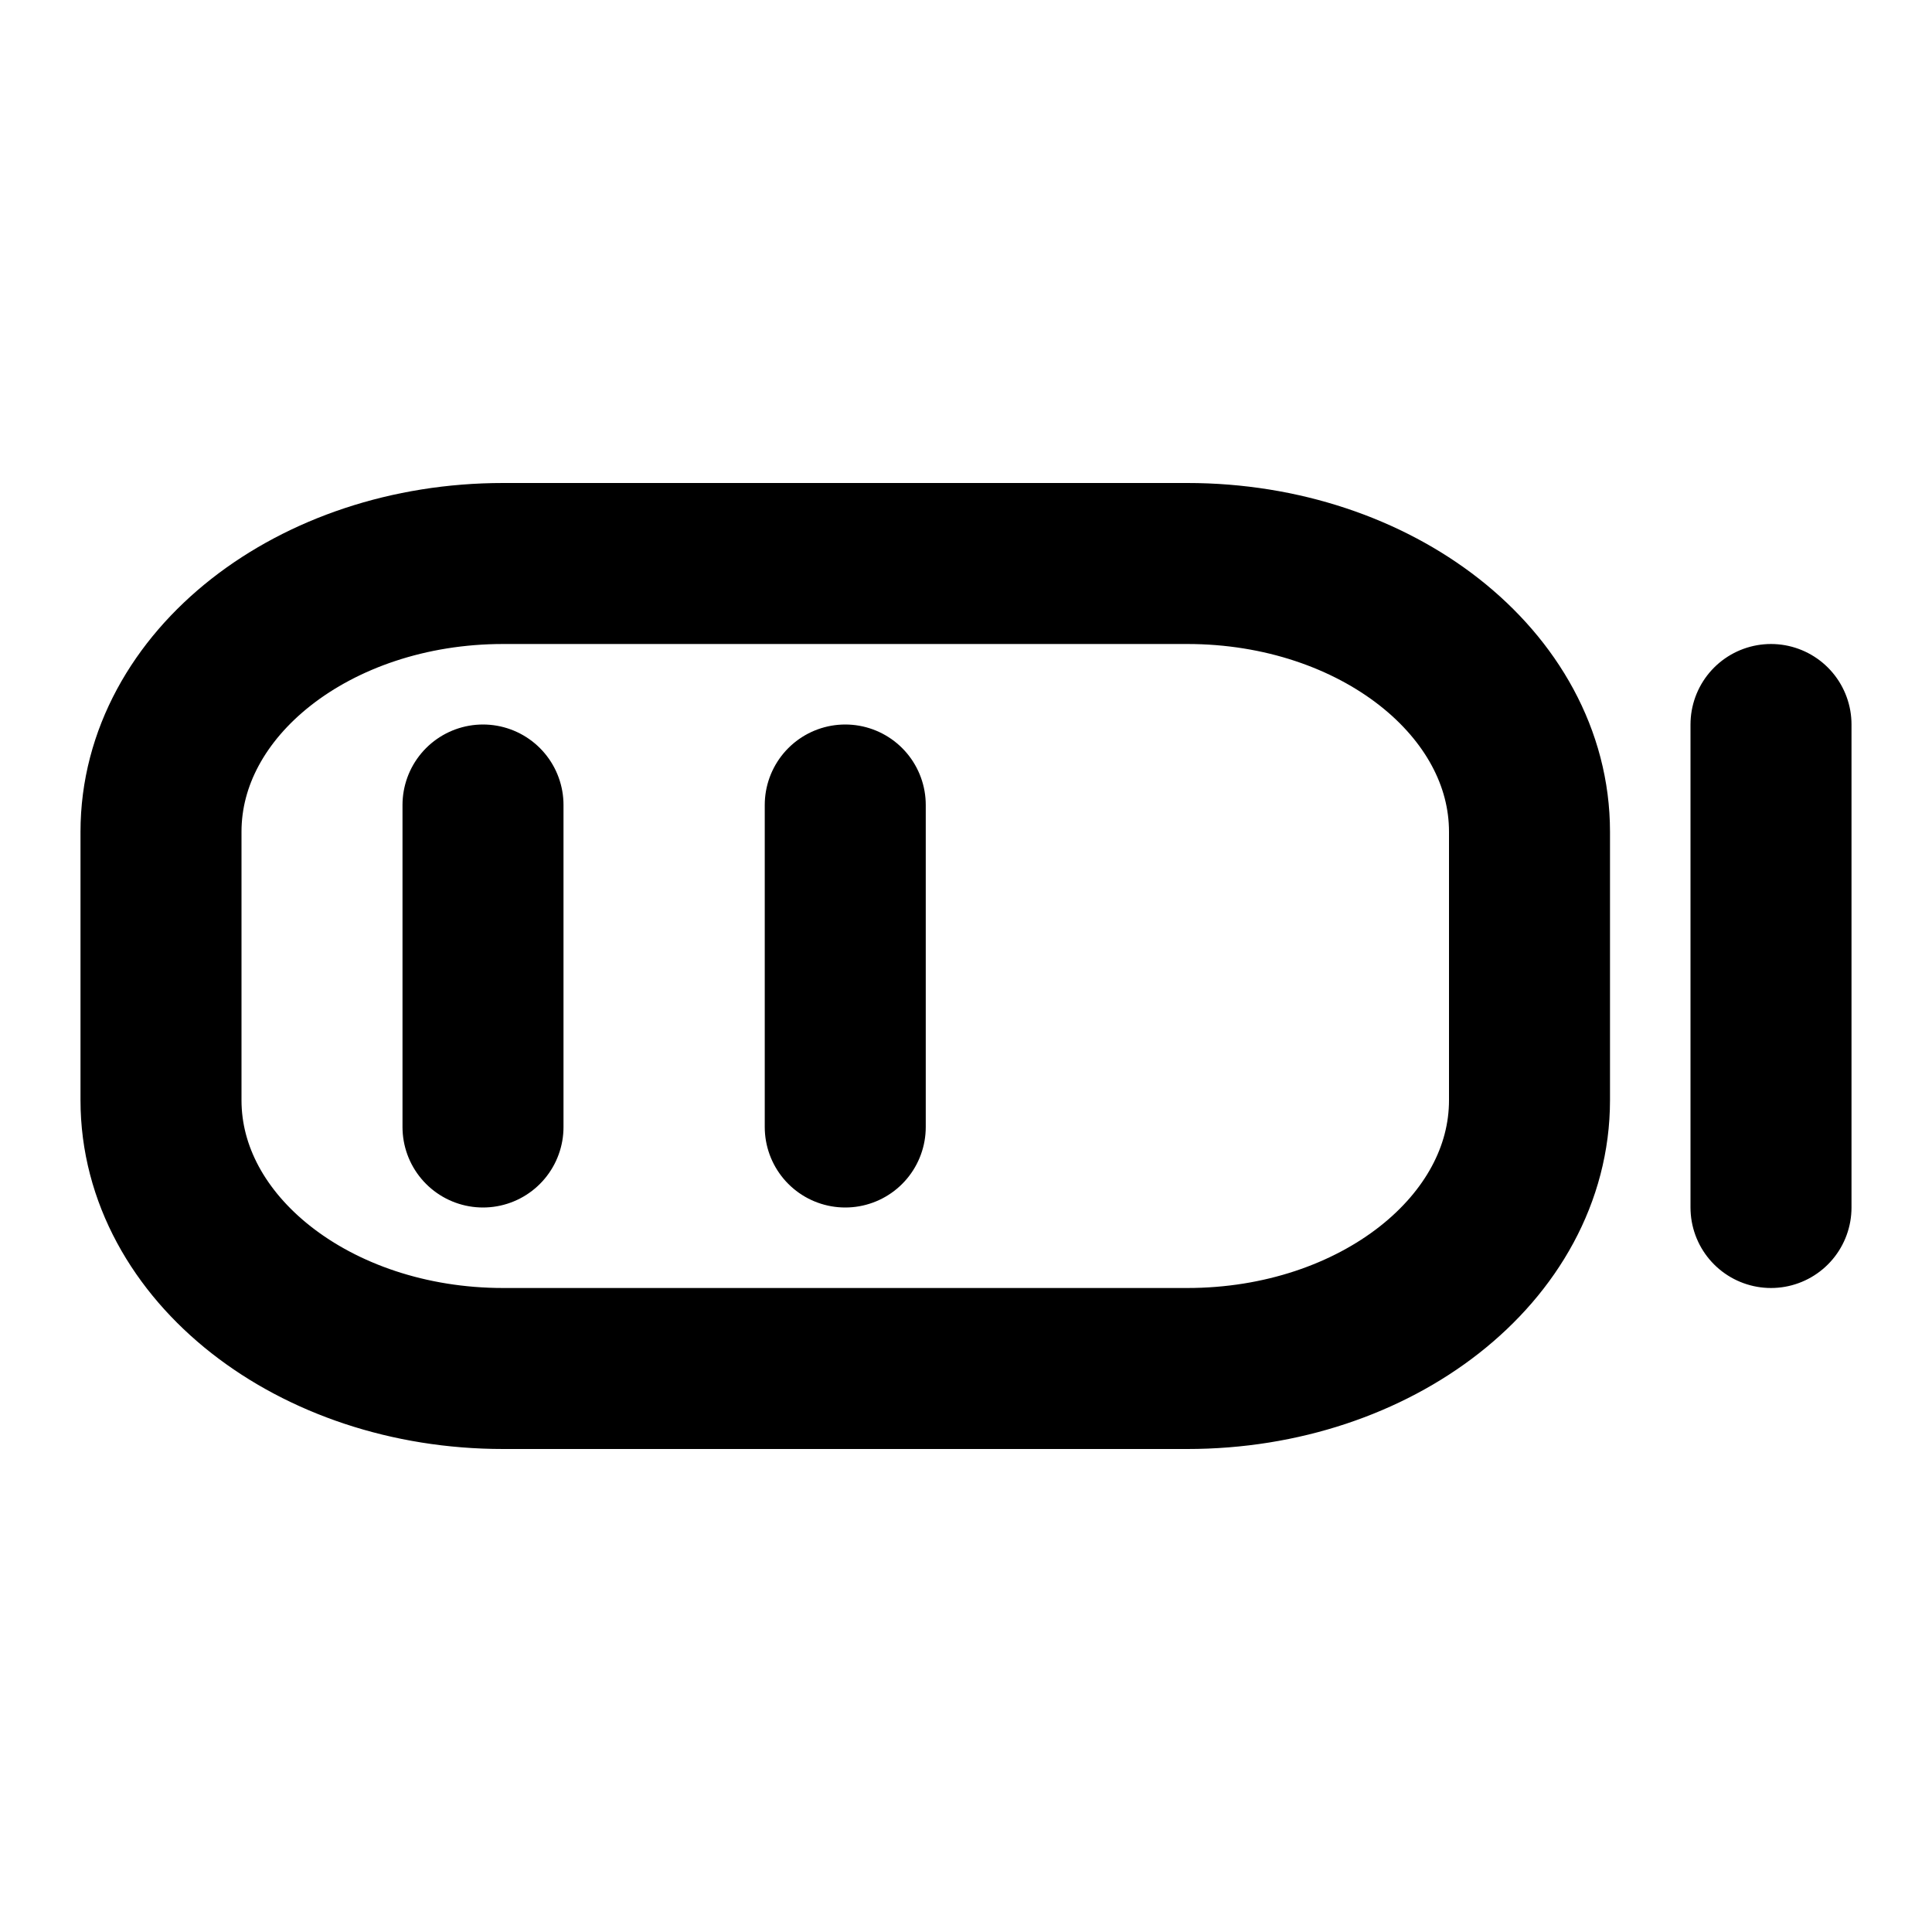
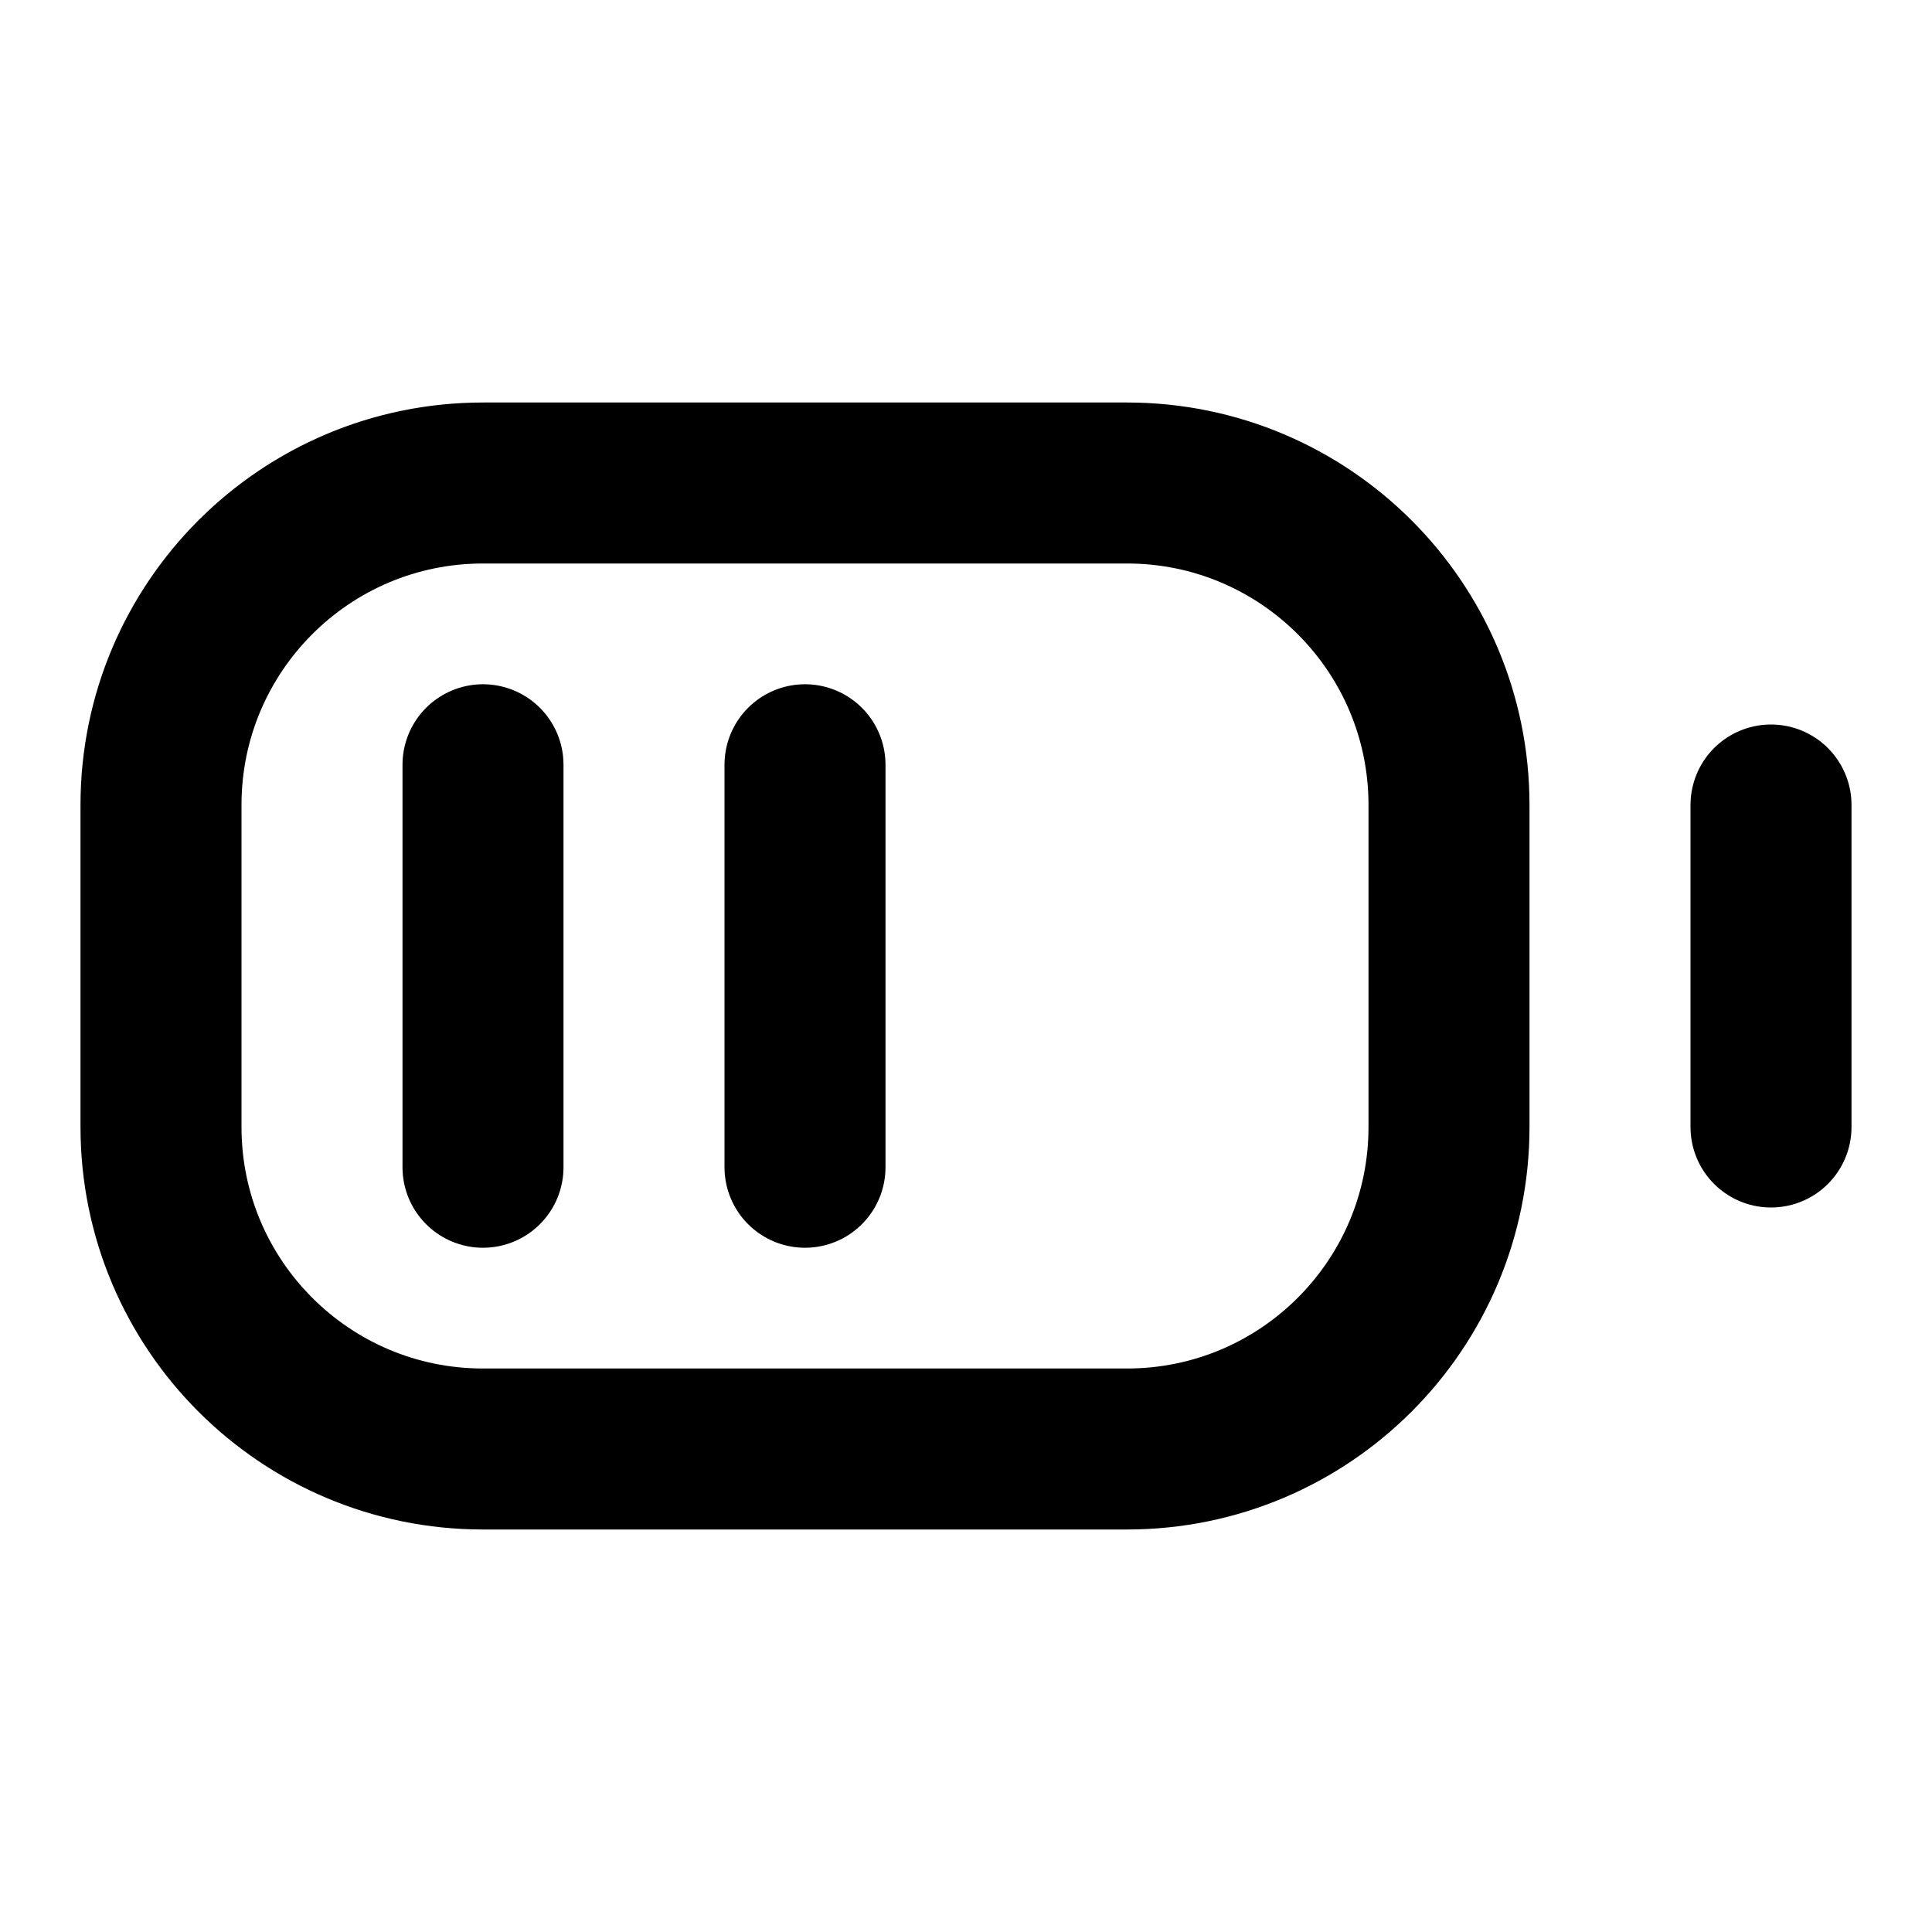
<svg xmlns="http://www.w3.org/2000/svg" width="24" height="24" viewBox="0 0 24 24" fill="none" stroke="currentColor" stroke-width="2" stroke-linecap="round" stroke-linejoin="round">
-   <path d="M6.25 17h8.5c2.347 0 4.25-1.492 4.25-3.333v-3.334C19 8.493 17.097 7 14.75 7h-8.5C3.903 7 2 8.492 2 10.333v3.334C2 15.507 3.903 17 6.25 17M22 15V9M6 14v-4m4.5 4v-4" />
+   <path d="M22 10v4M6 9.5v5m4-5v5M6 6h8a4 4 0 0 1 4 4v4a4 4 0 0 1-4 4H6a4 4 0 0 1-4-4v-4a4 4 0 0 1 4-4" />
</svg>
